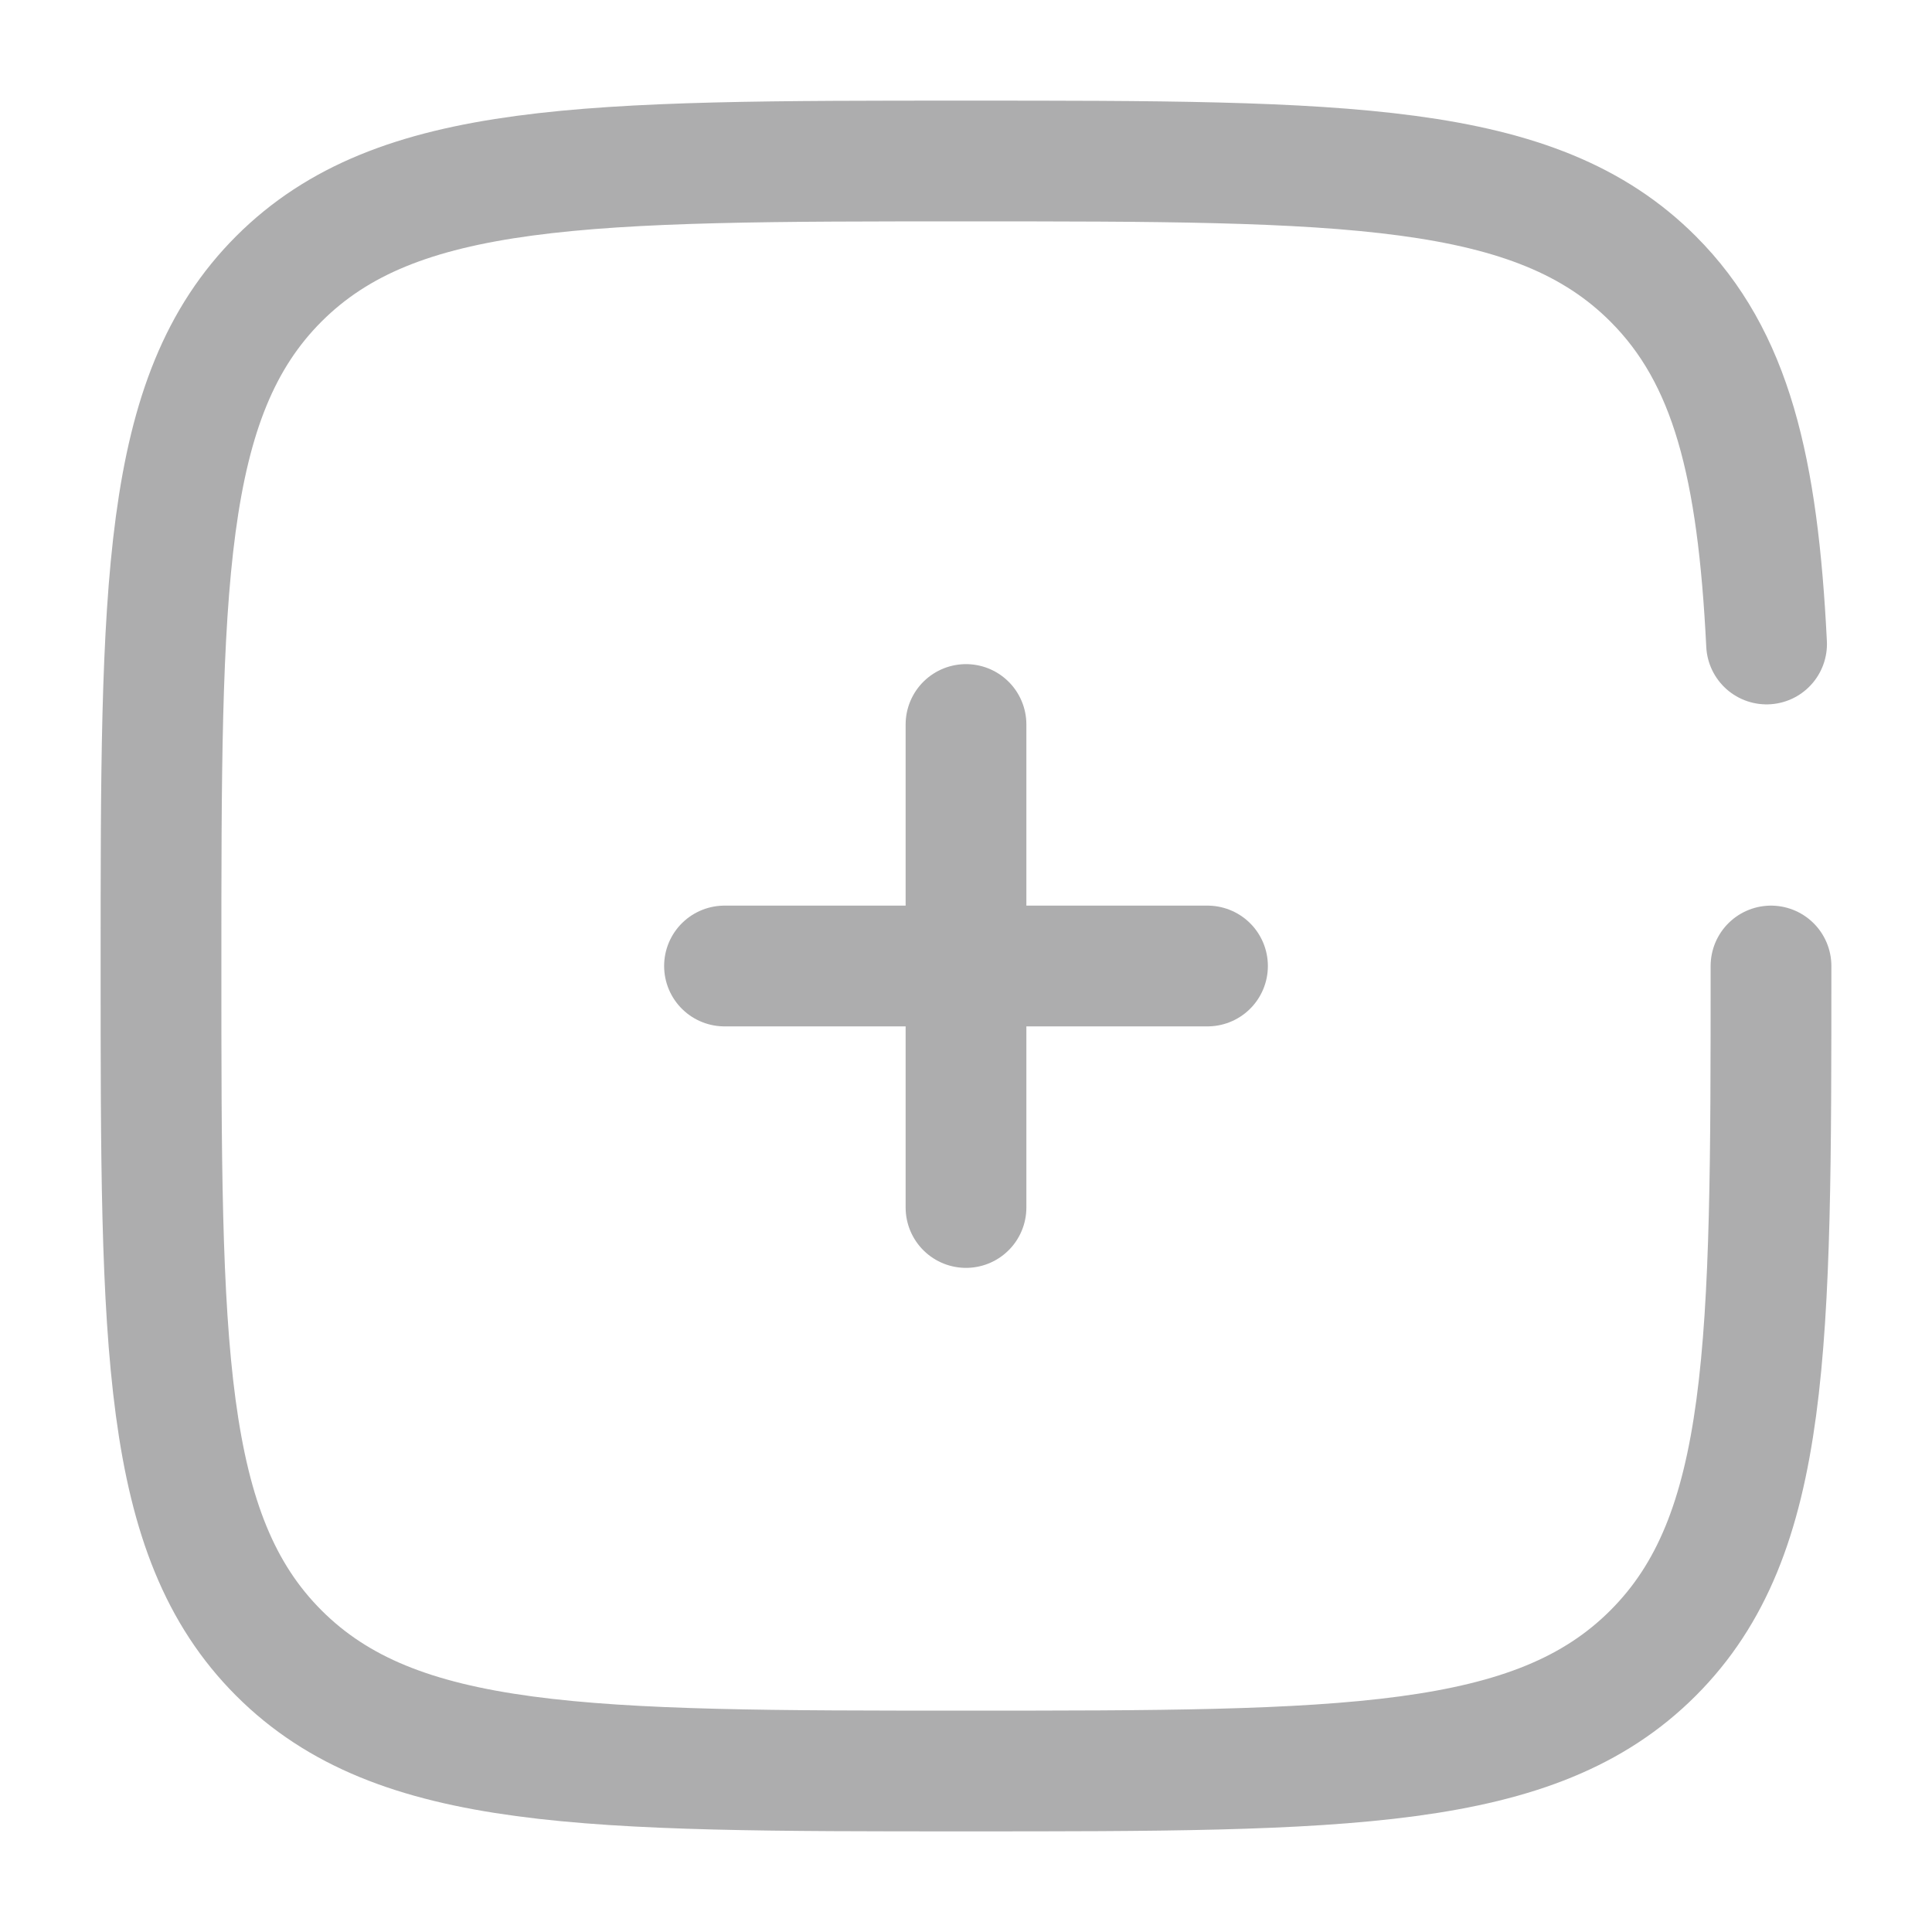
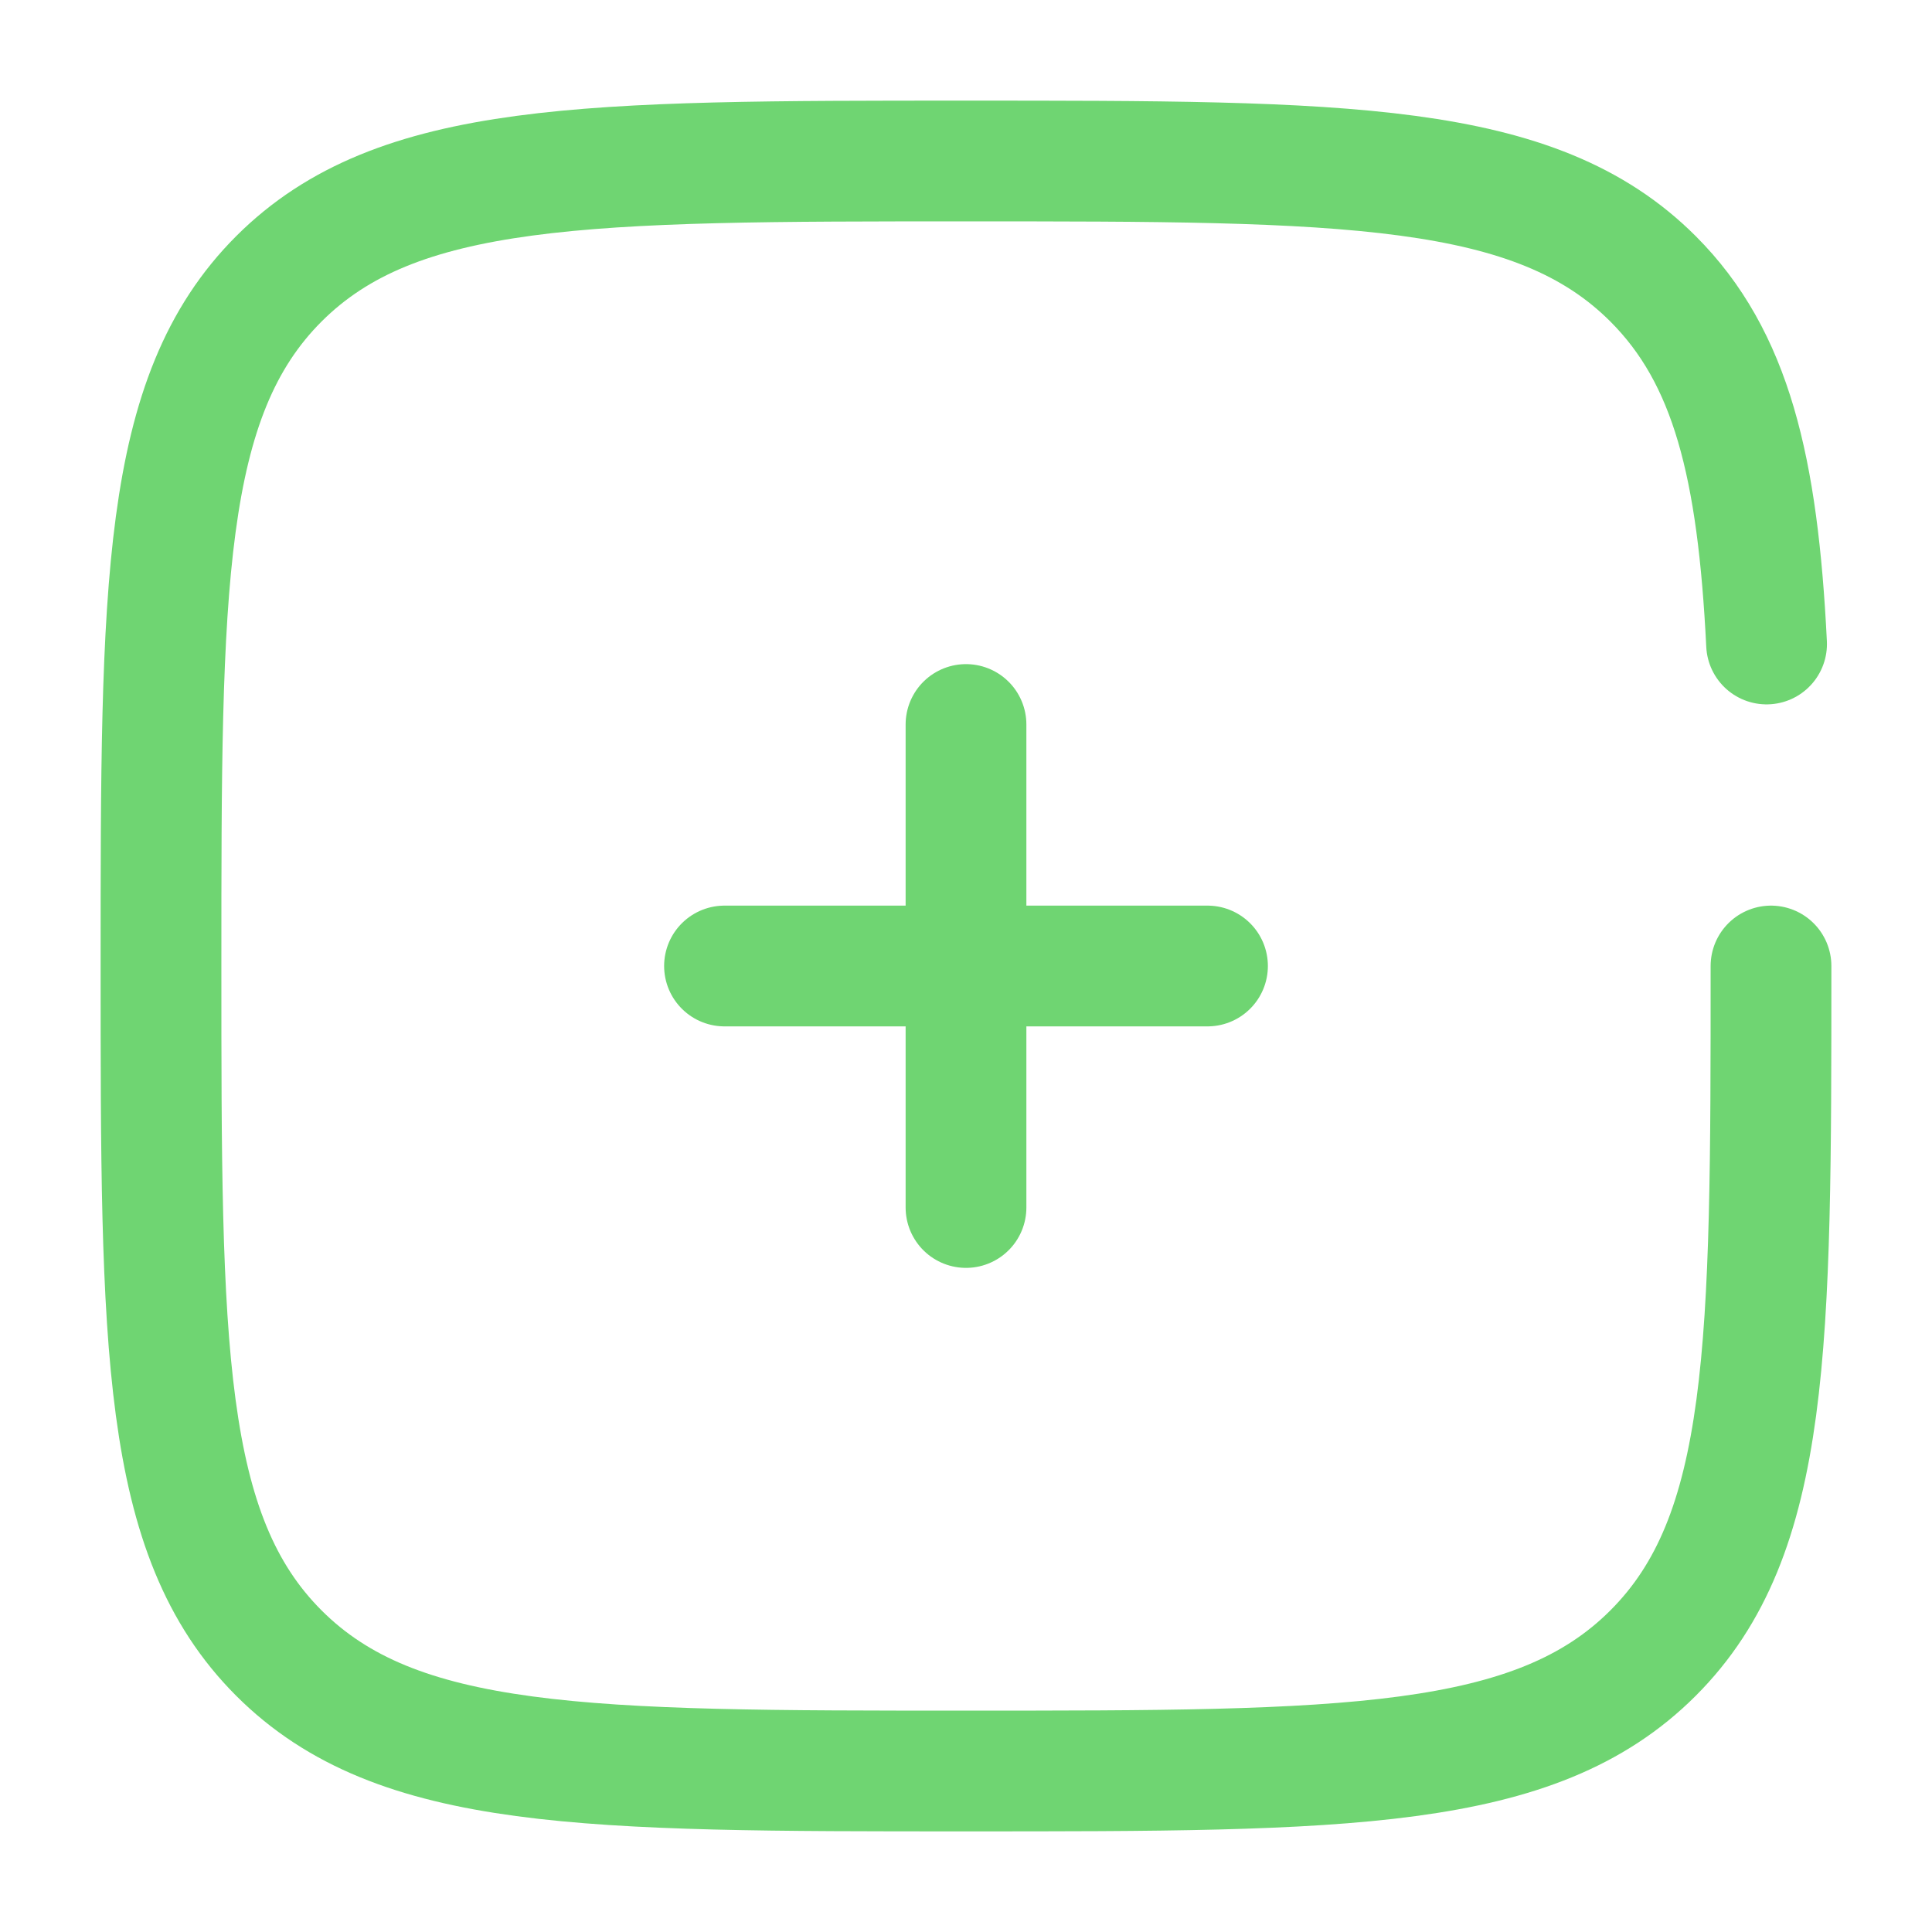
<svg xmlns="http://www.w3.org/2000/svg" width="800px" height="800px" viewBox="0 0 24 24" fill="none">
-   <path d="M15 12L12 12M12 12L9 12M12 12L12 9M12 12L12 15" stroke="#adadae" stroke-width="1.5" stroke-linecap="round" />
-   <path d="M22 12C22 16.714 22 19.071 20.535 20.535C19.071 22 16.714 22 12 22C7.286 22 4.929 22 3.464 20.535C2 19.071 2 16.714 2 12C2 7.286 2 4.929 3.464 3.464C4.929 2 7.286 2 12 2C16.714 2 19.071 2 20.535 3.464C21.509 4.438 21.836 5.807 21.945 8" stroke="#adadae" stroke-width="1.5" stroke-linecap="round" />
+   <path d="M15 12L12 12M12 12L9 12M12 12L12 9M12 12L12 15" stroke="#6FD572" stroke-width="1.5" stroke-linecap="round" />
+   <path d="M22 12C22 16.714 22 19.071 20.535 20.535C19.071 22 16.714 22 12 22C7.286 22 4.929 22 3.464 20.535C2 19.071 2 16.714 2 12C2 7.286 2 4.929 3.464 3.464C4.929 2 7.286 2 12 2C16.714 2 19.071 2 20.535 3.464C21.509 4.438 21.836 5.807 21.945 8" stroke="#6FD572" stroke-width="1.5" stroke-linecap="round" />
</svg>
